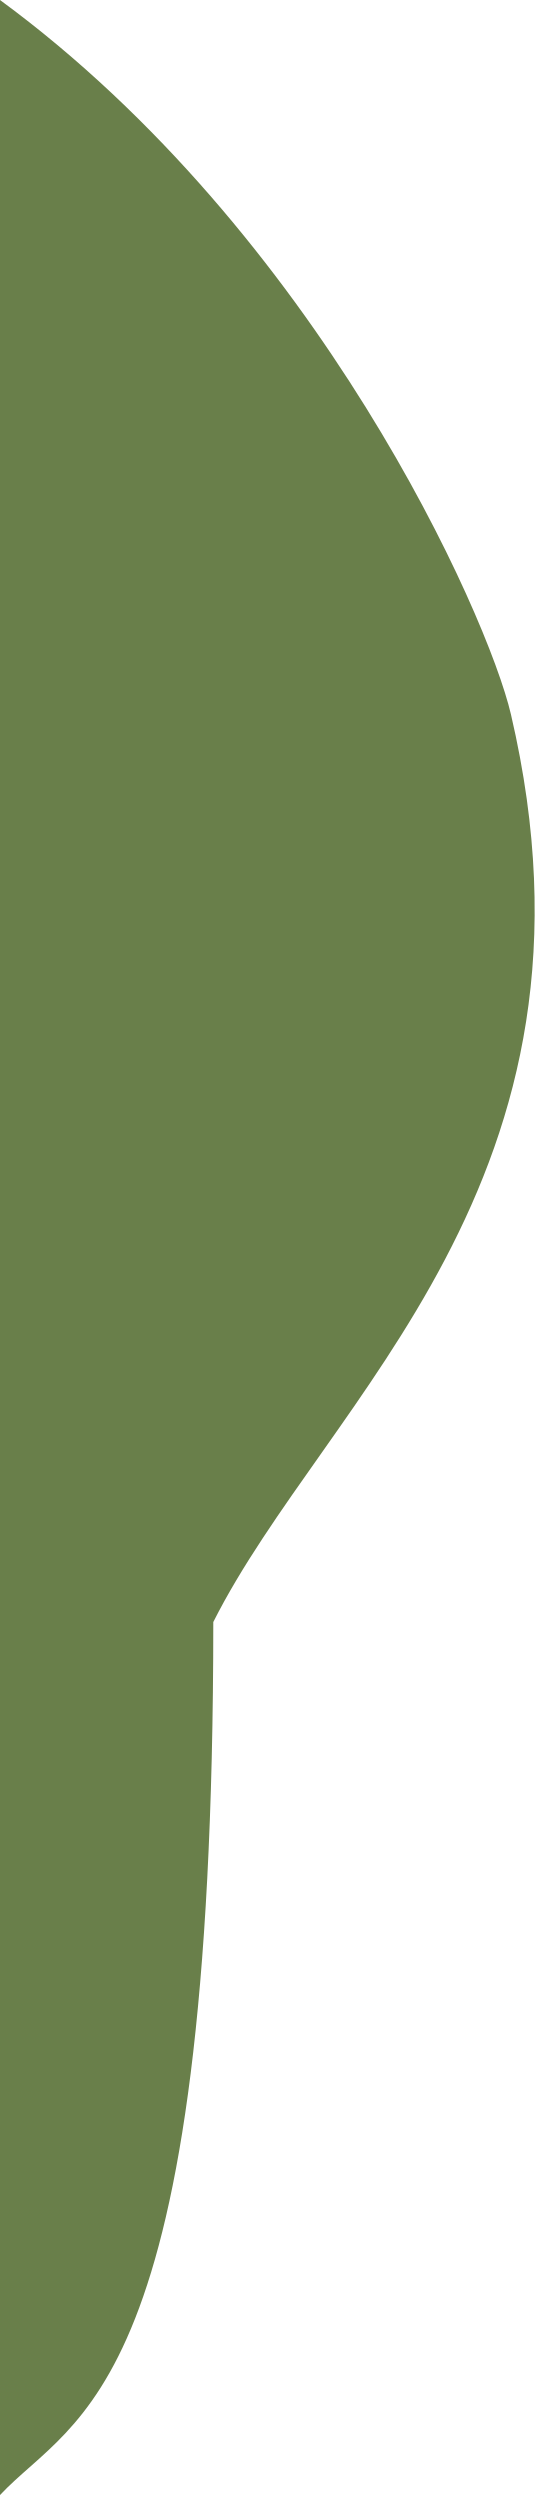
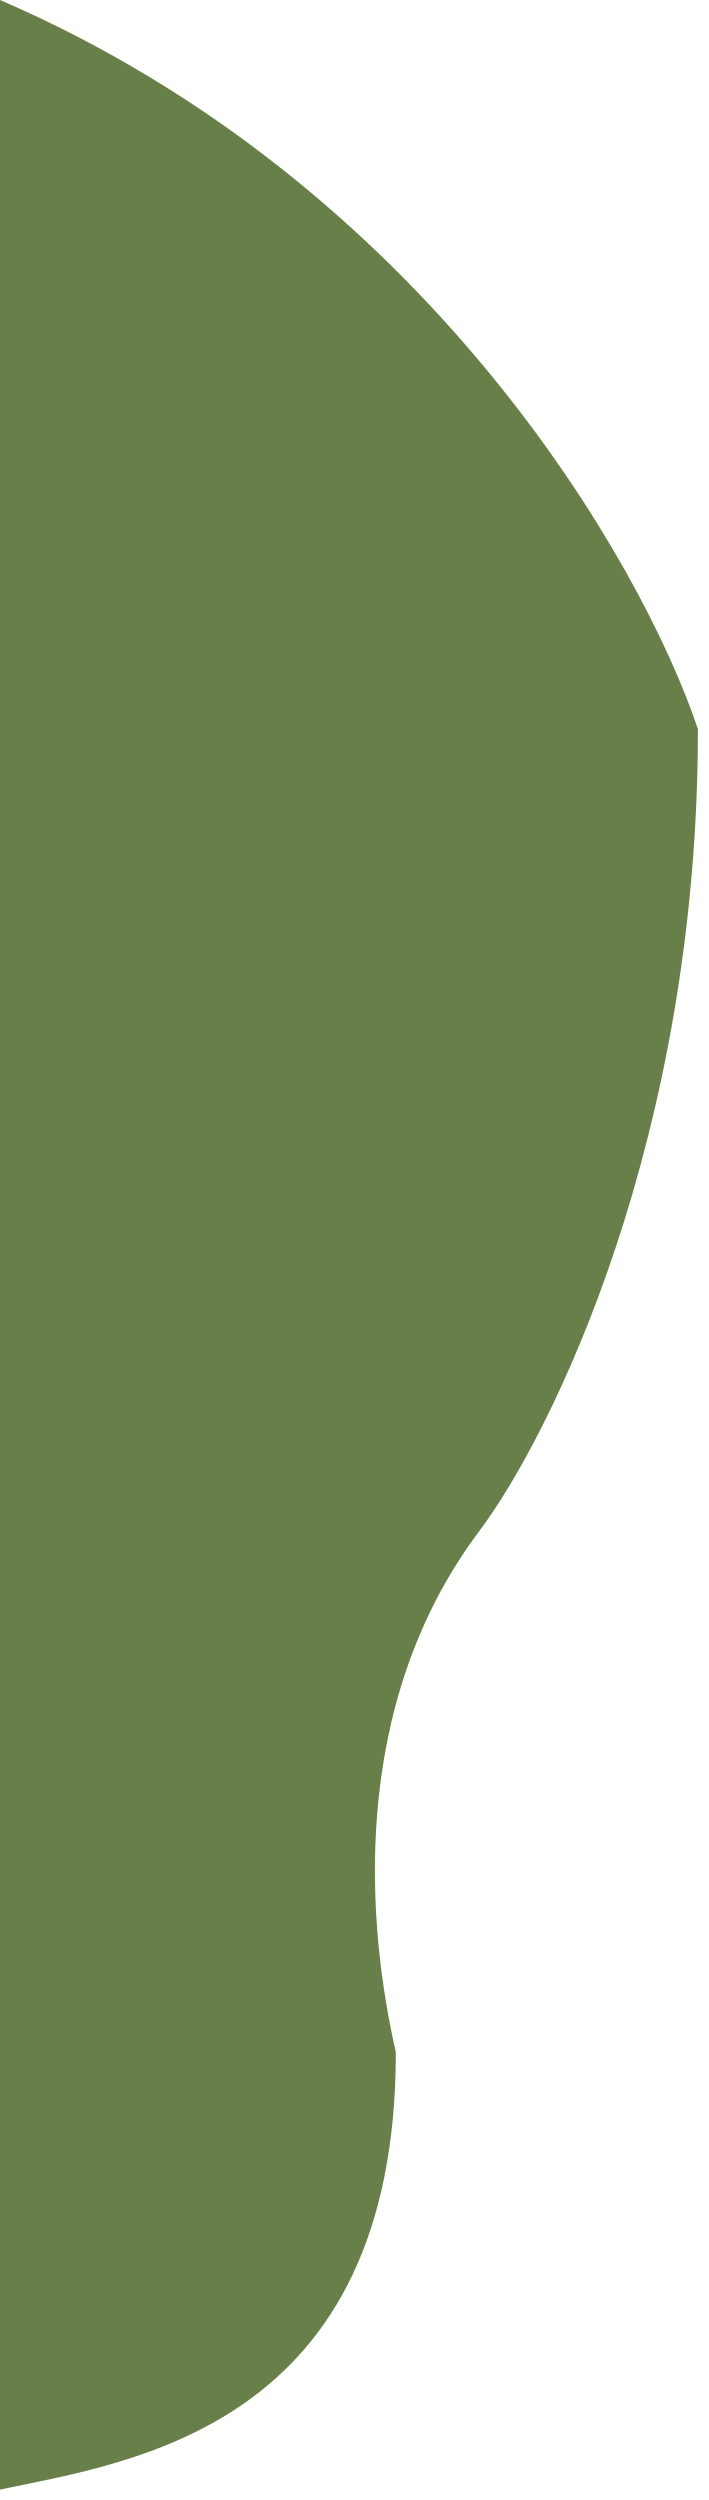
- <svg xmlns="http://www.w3.org/2000/svg" width="54" height="252" viewBox="0 0 54 252" fill="none">
-   <path d="M51.5 72C49.167 62 32 23.5 0 0V251.5C7.667 243.333 21.5 241.5 21.5 163.5C32.833 141 62.467 119 51.5 72Z" fill="#697F4A" />
+ <svg xmlns="http://www.w3.org/2000/svg" width="34" height="120" viewBox="0 0 34 120" fill="none">
+   <path d="M33.5 35C30.833 27 20.4 8.8 0 0V119.5C6.333 118.167 19 116.5 19 98.5C17.667 92.667 16.625 82 23 73.5C26.5 68.833 33.5 54.6 33.5 35Z" fill="#697F4A" />
</svg>
